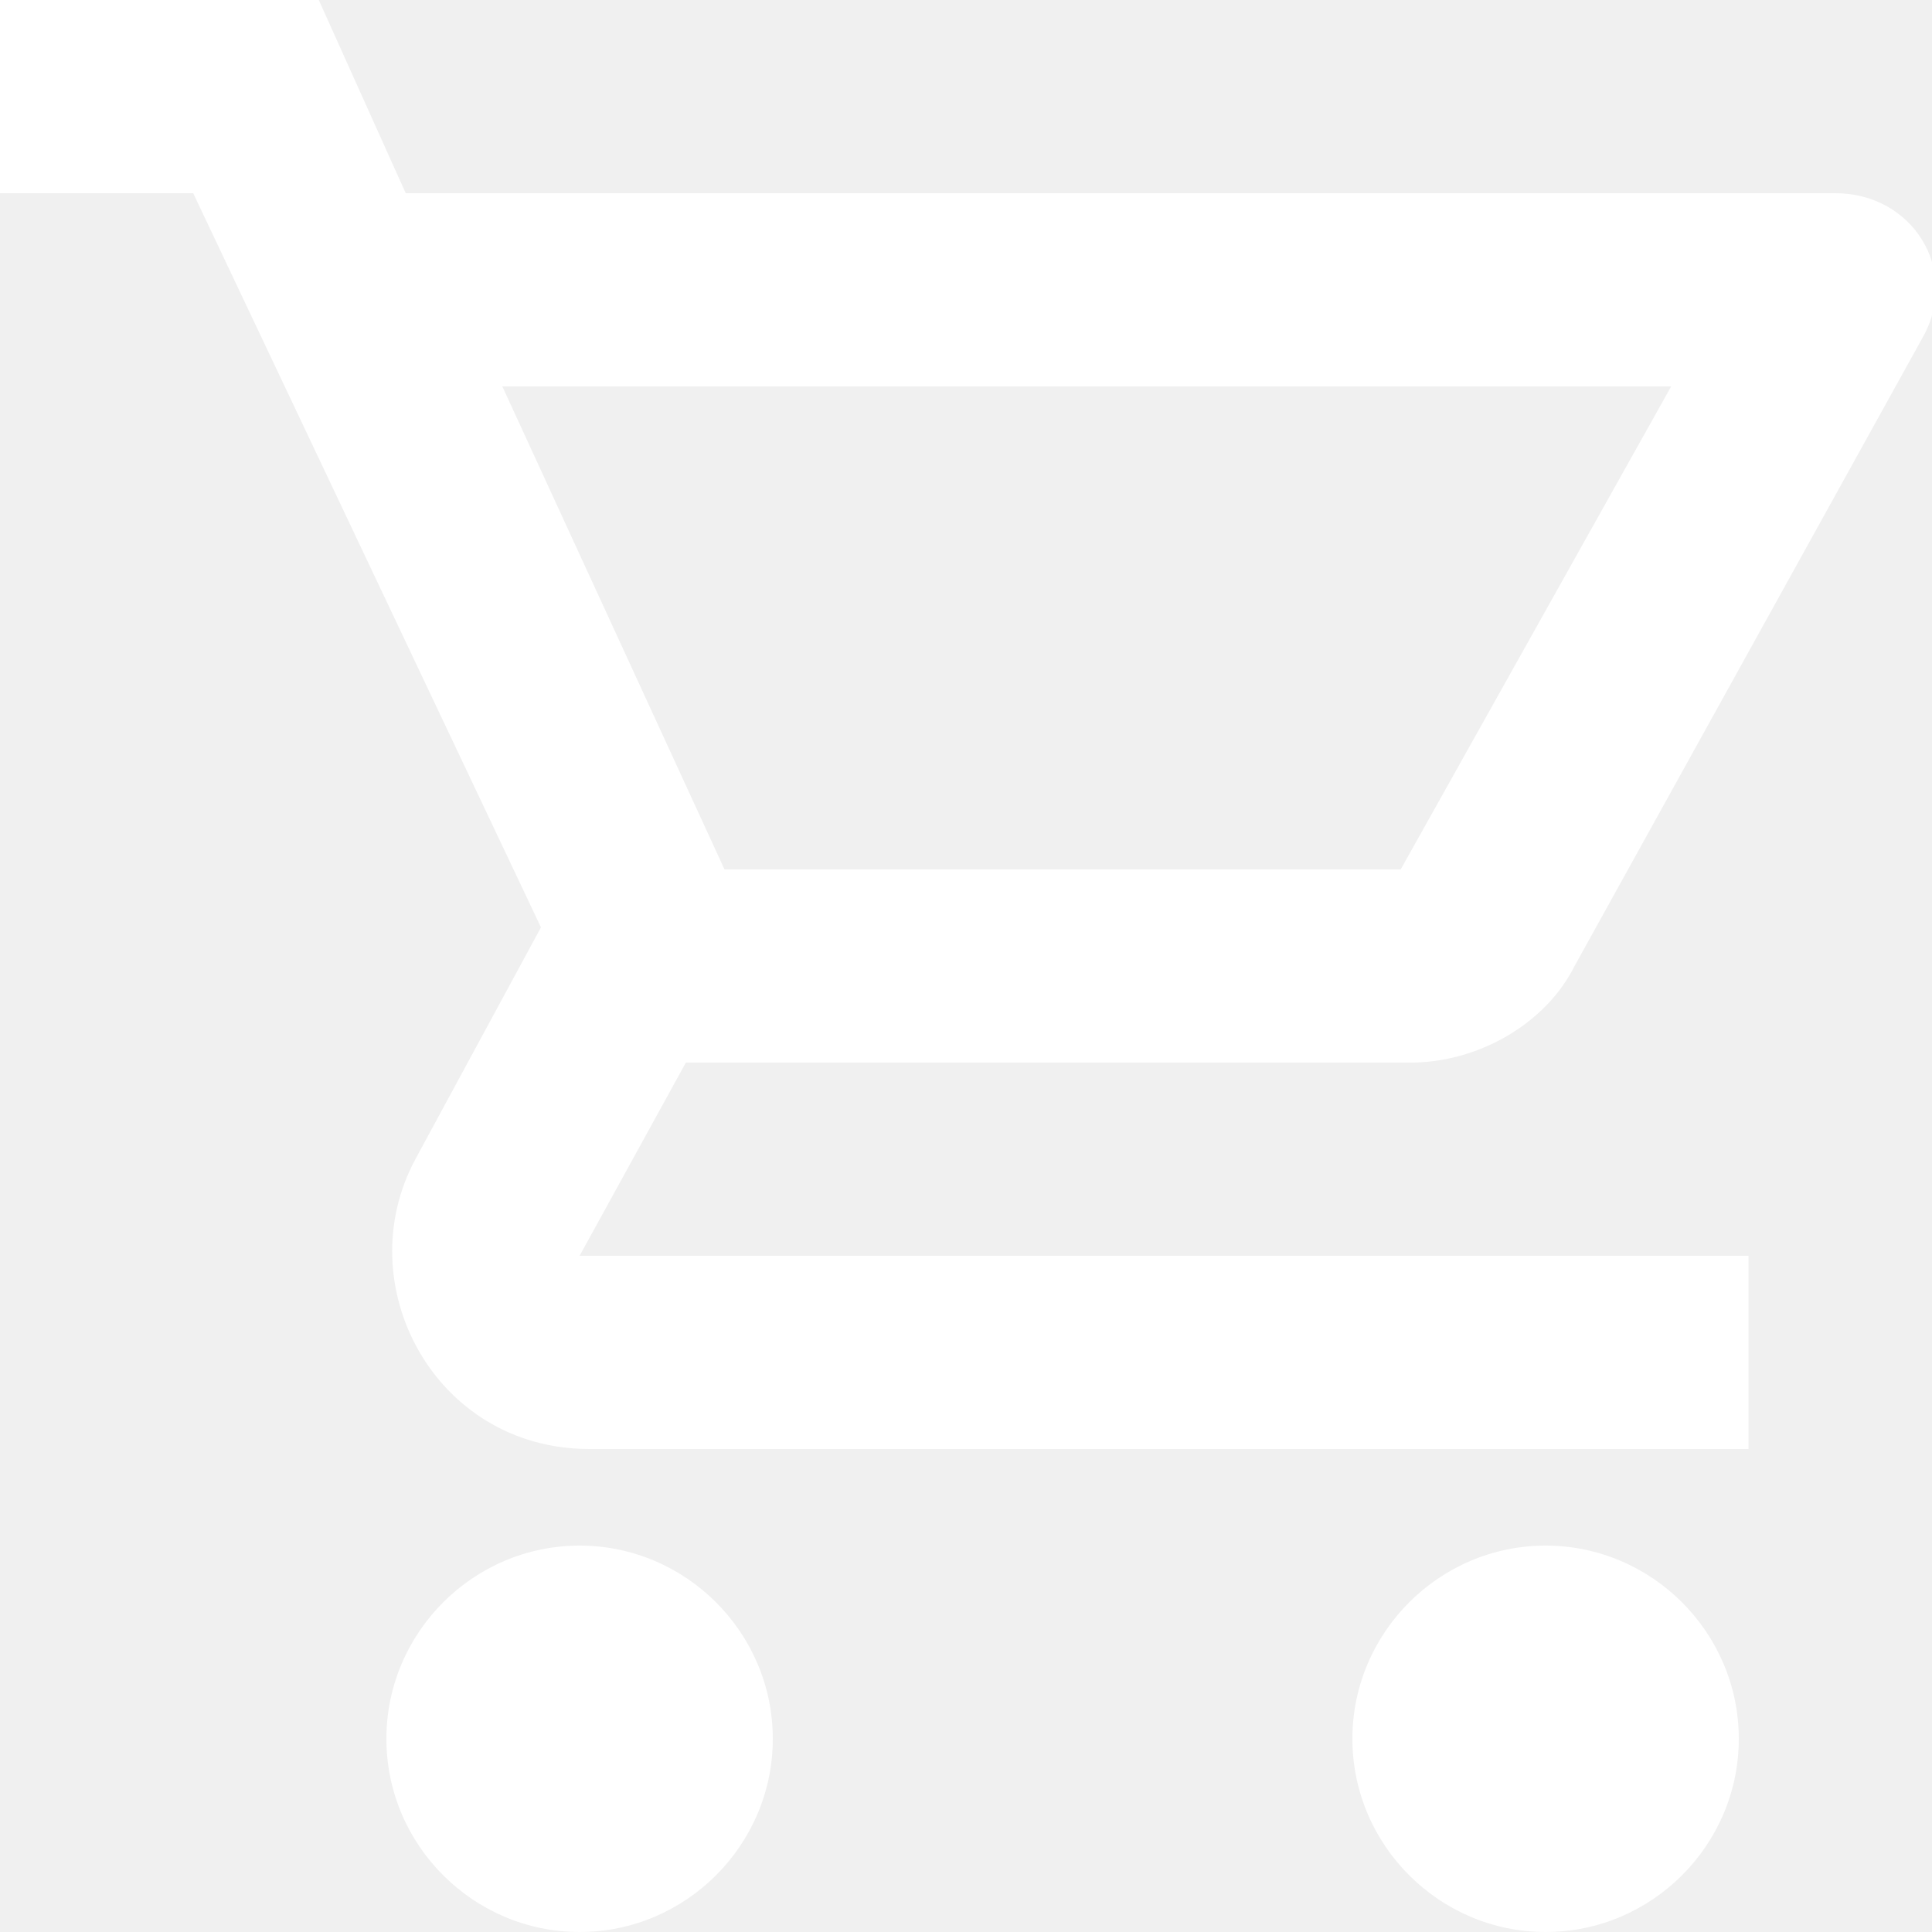
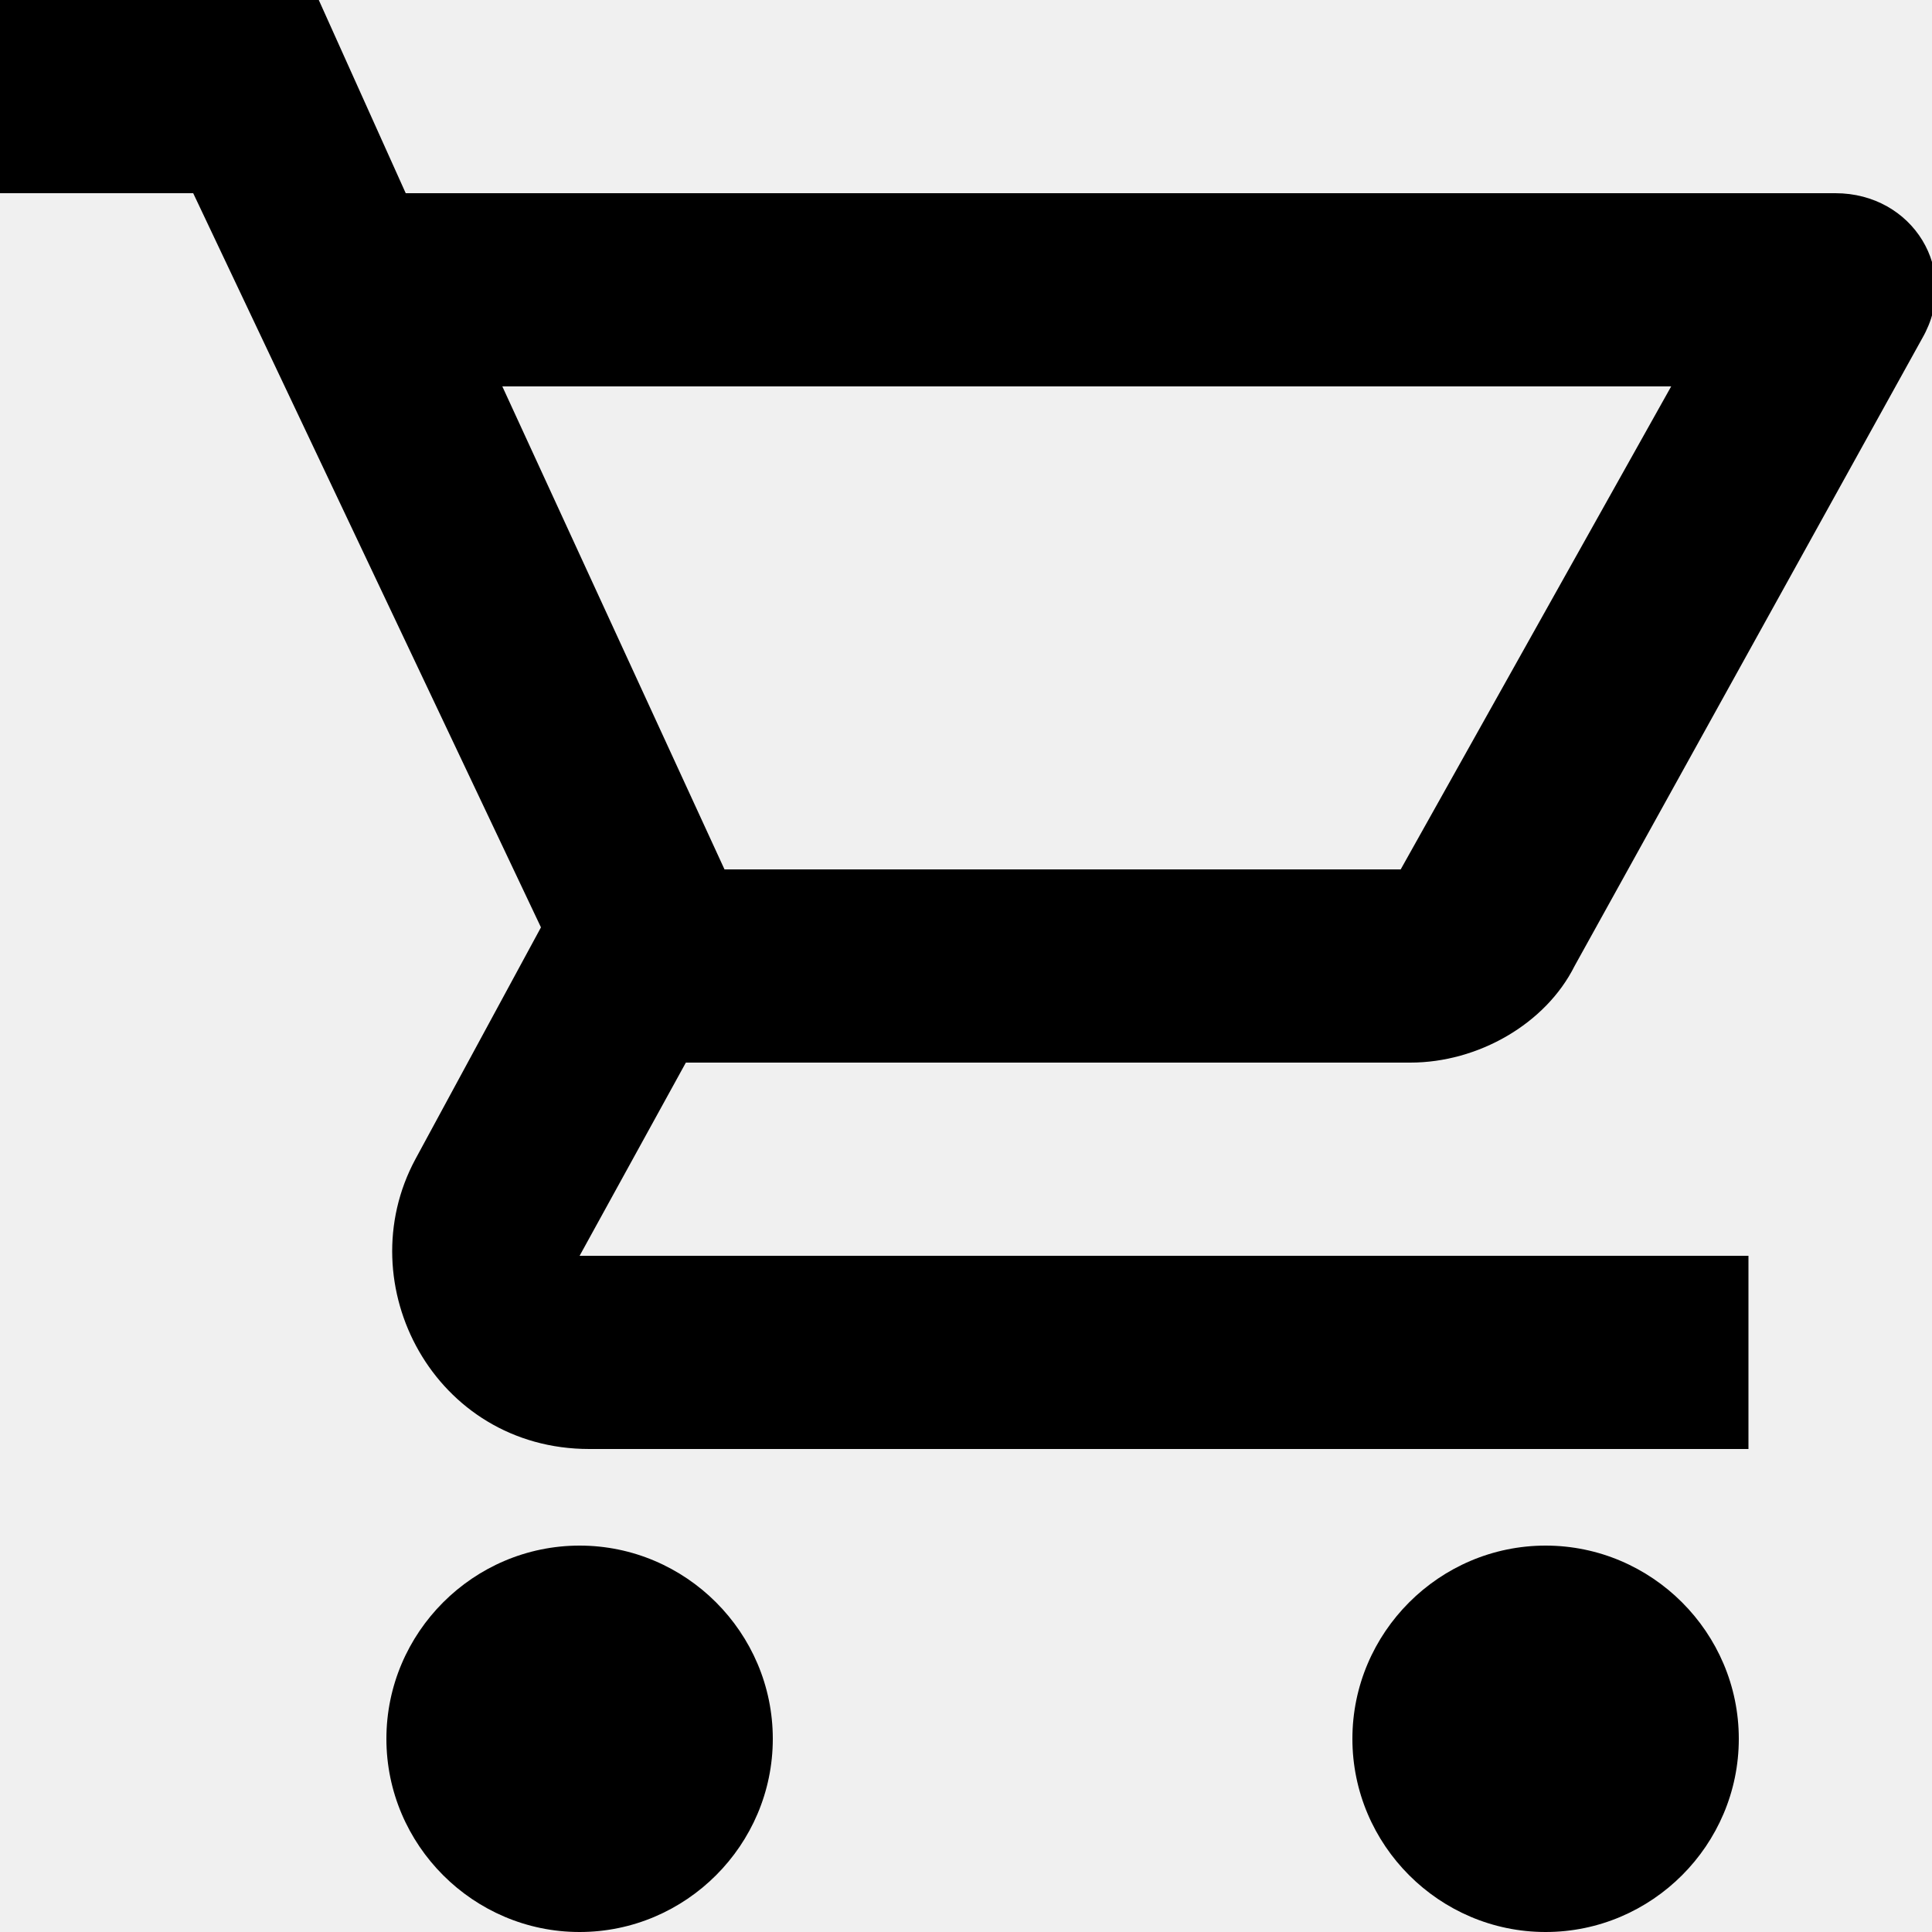
<svg xmlns="http://www.w3.org/2000/svg" version="1.1" id="Layer_1" x="0px" y="0px" viewBox="0 0 20 20" style="enable-background:new 0 0 20 20;" xml:space="preserve">
  <style type="text/css">
- 	.st0{fill:#FFFFFF;}
+ 	.st0{fill:#000000;}
</style>
  <path class="st0" d="M14.6,11c0.7,0,1.4-0.4,1.7-1l3.6-6.5C20.3,2.8,19.8,2,19,2H4.2L3.3,0H0v2h2l3.6,7.6L4.3,12  c-0.7,1.3,0.2,3,1.8,3h12v-2H6l1.1-2H14.6z M5.2,4h12.1l-2.8,5h-7L5.2,4z M6,16c-1.1,0-2,0.9-2,2s0.9,2,2,2s2-0.9,2-2S7.1,16,6,16z   M16,16c-1.1,0-2,0.9-2,2s0.9,2,2,2s2-0.9,2-2S17.1,16,16,16z" />
</svg>
